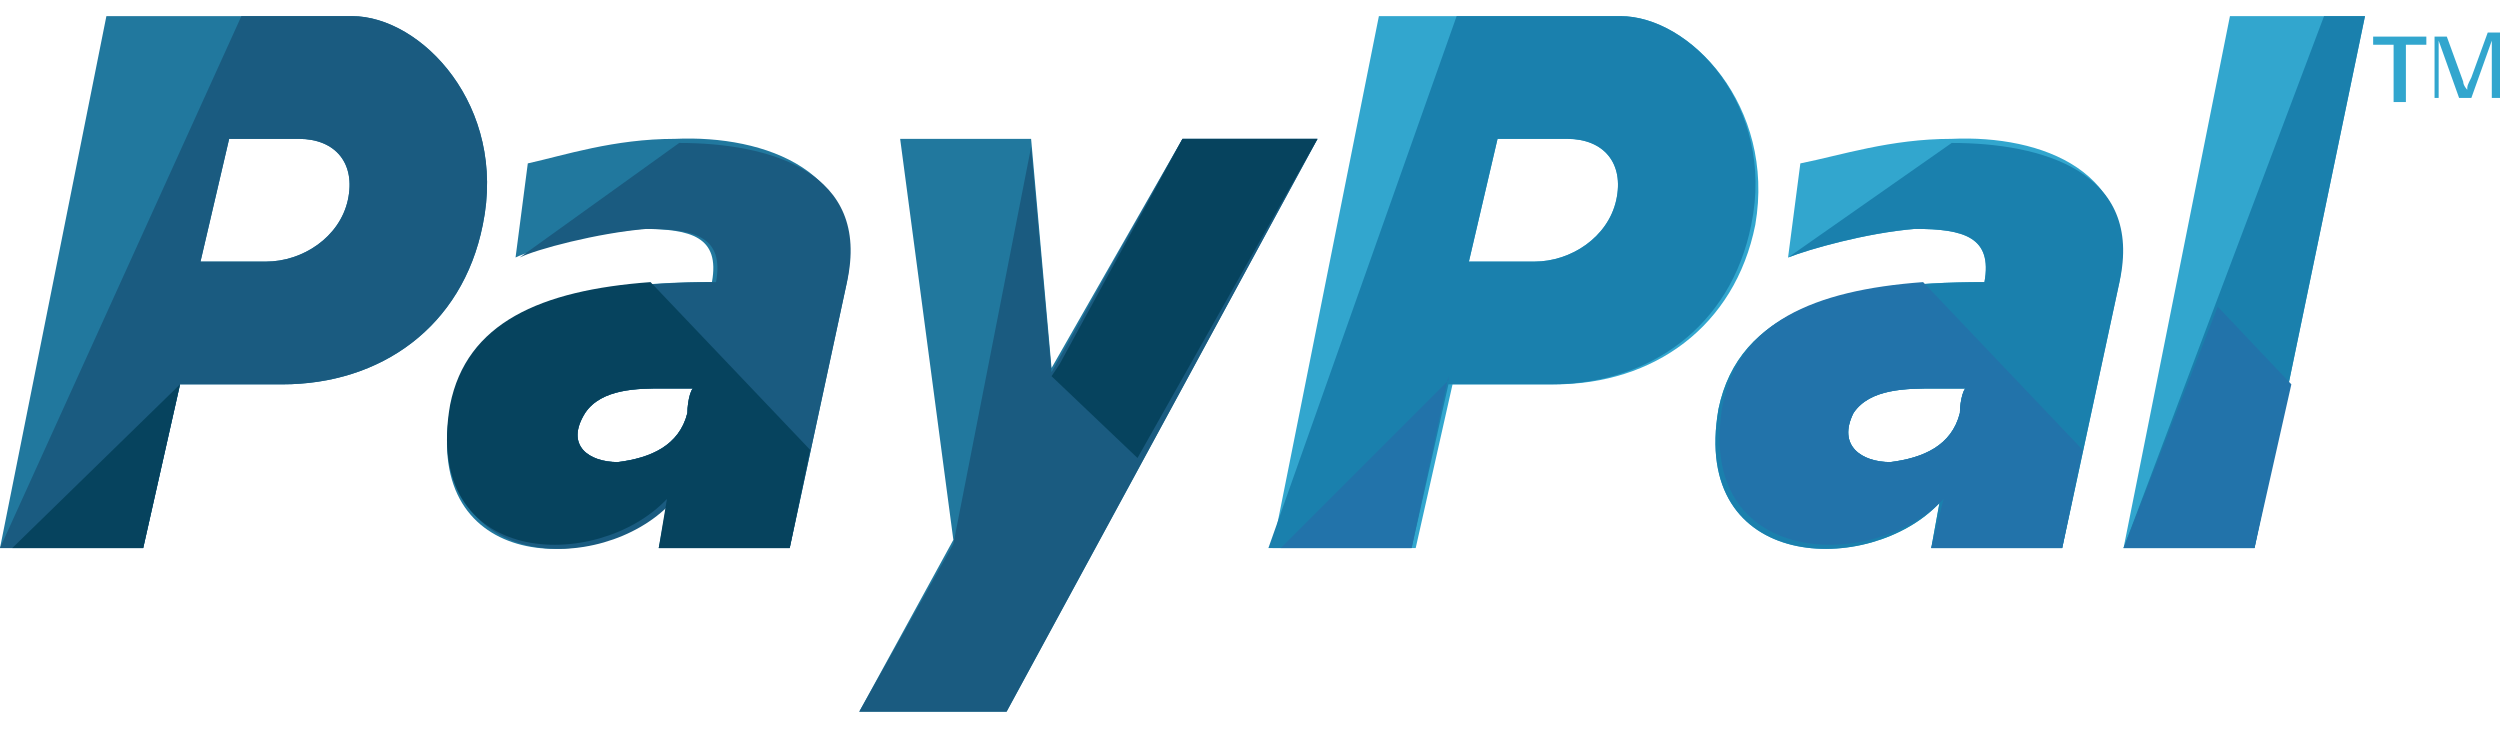
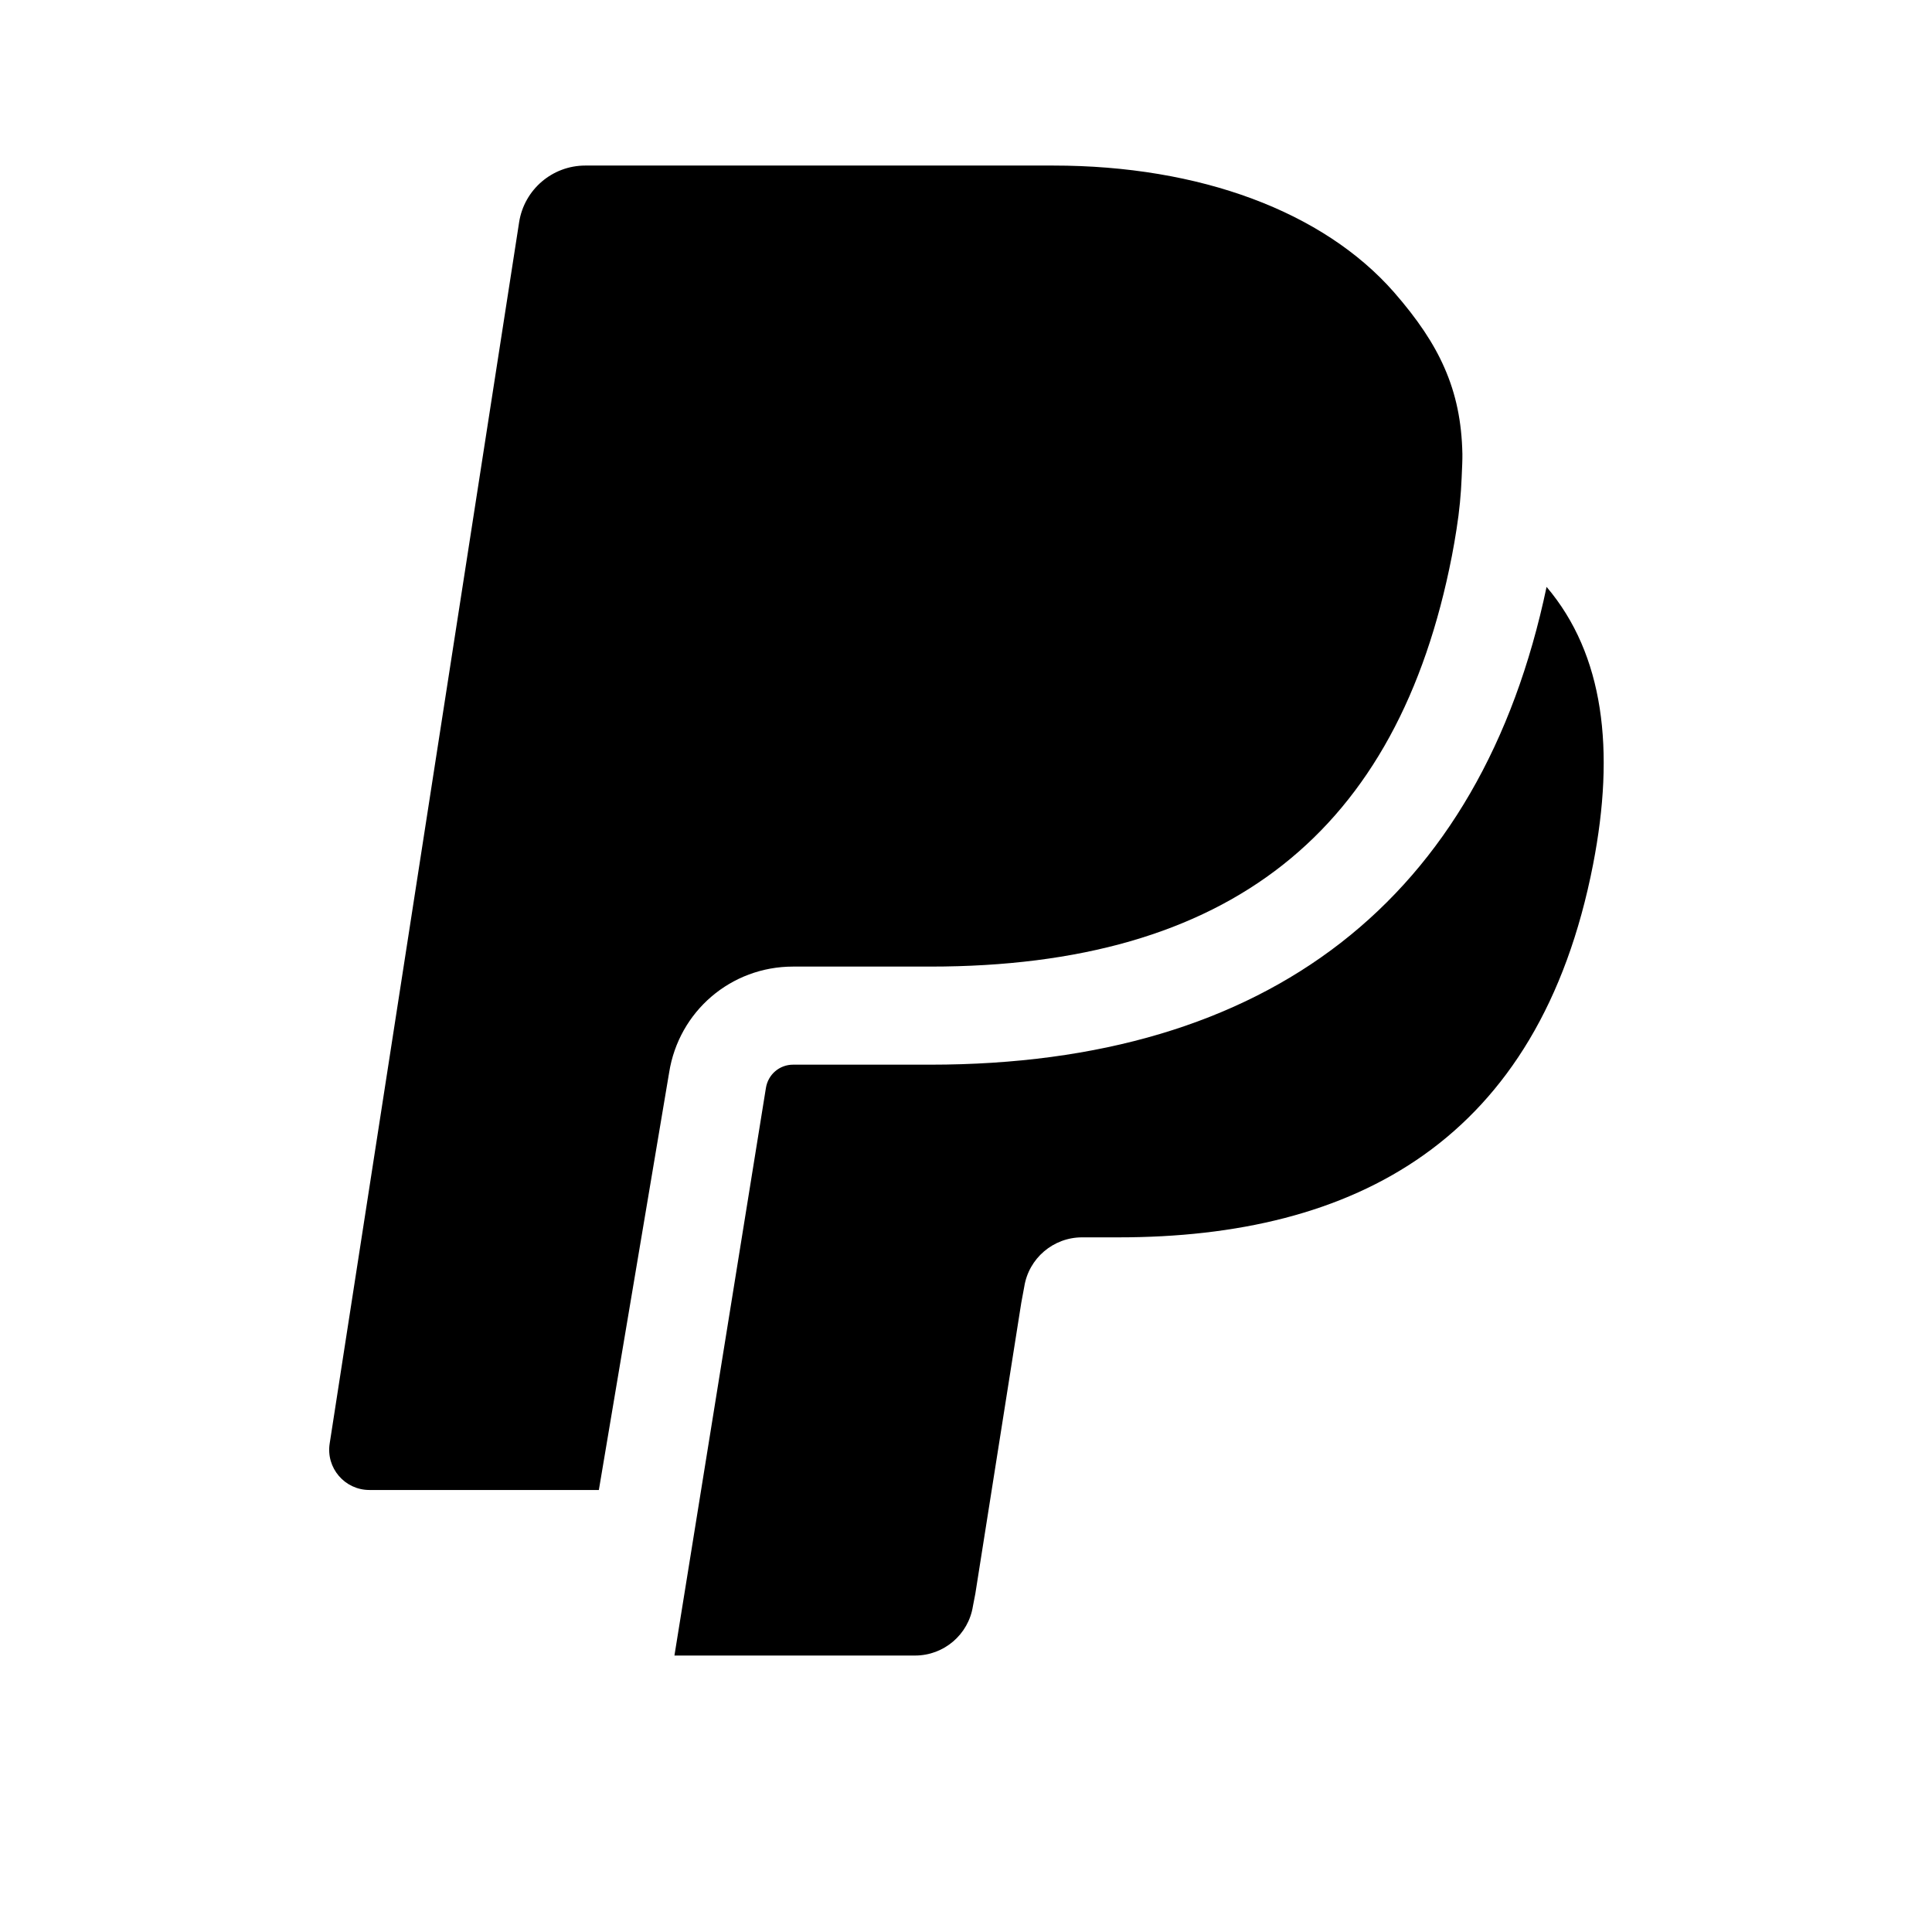
- <svg xmlns="http://www.w3.org/2000/svg" width="50" height="15" viewBox="0 0 50 15" fill="none">
-   <path d="M39.034 2.777C37.807 2.777 36.825 3.105 36.007 3.268L35.761 5.15C36.17 4.987 37.316 4.659 38.298 4.578C39.28 4.578 39.853 4.741 39.689 5.641C36.743 5.641 34.779 6.214 34.37 8.178C33.797 11.452 37.398 11.533 38.789 10.06L38.625 10.961H41.244L42.389 5.641C42.799 3.432 40.835 2.695 39.034 2.777ZM39.198 8.26C39.034 8.915 38.462 9.16 37.807 9.242C37.234 9.242 36.743 8.915 37.07 8.26C37.398 7.769 38.134 7.769 38.707 7.769C38.871 7.769 39.116 7.769 39.362 7.769C39.28 7.687 39.198 8.015 39.198 8.26Z" fill="#32A6CE" />
-   <path d="M35.761 5.151C36.17 4.987 37.316 4.66 38.298 4.578C39.28 4.578 39.853 4.741 39.689 5.642C36.743 5.642 34.779 6.214 34.37 8.178C33.797 11.452 37.398 11.534 38.789 10.061L38.625 10.961H41.244L42.389 5.642C42.88 3.432 40.835 2.859 39.034 2.859M39.198 8.26C39.034 8.915 38.462 9.16 37.807 9.242C37.234 9.242 36.743 8.915 37.07 8.26C37.398 7.769 38.134 7.769 38.707 7.769C38.871 7.769 39.116 7.769 39.362 7.769C39.28 7.687 39.198 8.015 39.198 8.26Z" fill="#1A80AD" />
-   <path d="M44.599 0.322L42.471 10.961H45.09L47.3 0.322H44.599Z" fill="#32A6CE" />
-   <path d="M46.481 0.322L42.471 10.961H45.09L47.3 0.322H44.599H46.481Z" fill="#1A80AD" />
-   <path d="M32.406 0.322H27.578L25.45 10.961H28.314L29.051 7.687H31.096C33.06 7.687 34.697 6.542 35.106 4.496C35.516 2.123 33.797 0.322 32.406 0.322ZM32.324 4.005C32.16 4.741 31.424 5.232 30.687 5.232H29.378L29.951 2.777H31.342C32.078 2.777 32.488 3.268 32.324 4.005Z" fill="#32A6CE" />
-   <path d="M32.406 0.322H29.133L25.368 10.961H28.232L28.969 7.687H31.015C32.979 7.687 34.615 6.542 35.025 4.496C35.516 2.123 33.797 0.322 32.406 0.322ZM32.324 4.005C32.16 4.741 31.424 5.232 30.687 5.232H29.378L29.951 2.777H31.342C32.078 2.777 32.488 3.268 32.324 4.005Z" fill="#1A80AD" />
-   <path d="M13.502 2.777C12.275 2.777 11.293 3.105 10.556 3.268L10.311 5.15C10.638 4.987 11.866 4.659 12.848 4.578C13.83 4.578 14.402 4.741 14.239 5.641C11.375 5.641 9.411 6.214 9.002 8.178C8.429 11.452 11.947 11.533 13.339 10.06L13.175 10.961H15.794L16.939 5.641C17.349 3.432 15.303 2.695 13.502 2.777ZM13.748 8.26C13.584 8.915 13.011 9.16 12.357 9.242C11.784 9.242 11.293 8.915 11.702 8.26C12.029 7.769 12.766 7.769 13.257 7.769C13.502 7.769 13.666 7.769 13.912 7.769C13.83 7.687 13.748 8.015 13.748 8.26Z" fill="#21789E" />
-   <path d="M10.393 5.151C10.72 4.987 11.948 4.66 12.93 4.578C13.912 4.578 14.484 4.741 14.321 5.642C11.457 5.642 9.493 6.214 9.083 8.178C8.511 11.452 12.03 11.534 13.421 10.061L13.175 10.961H15.794L16.939 5.642C17.43 3.432 15.385 2.859 13.584 2.859M13.748 8.26C13.584 8.915 13.011 9.16 12.357 9.242C11.784 9.242 11.293 8.915 11.702 8.26C12.03 7.769 12.766 7.769 13.257 7.769C13.502 7.769 13.666 7.769 13.912 7.769C13.83 7.687 13.748 8.015 13.748 8.26Z" fill="#1A5B80" />
-   <path d="M18.003 2.777H20.622L21.031 7.36L23.65 2.777H26.35L20.131 14.234H17.185L19.067 10.797L18.003 2.777Z" fill="#21789E" />
-   <path d="M20.622 2.941L21.031 7.442L23.65 2.777H26.35L20.131 14.234H17.185L19.067 10.879" fill="#1A5B80" />
-   <path d="M7.038 0.322H2.128L0 10.961H2.864L3.601 7.687H5.646C7.61 7.687 9.247 6.542 9.656 4.496C10.147 2.123 8.429 0.322 7.038 0.322ZM6.956 4.005C6.792 4.741 6.056 5.232 5.319 5.232H4.01L4.583 2.777H5.974C6.71 2.777 7.119 3.268 6.956 4.005Z" fill="#21789E" />
-   <path d="M7.038 0.322H4.828L0 10.961H2.864L3.601 7.687H5.646C7.61 7.687 9.247 6.542 9.656 4.496C10.147 2.123 8.429 0.322 7.038 0.322ZM6.956 4.005C6.792 4.741 6.056 5.232 5.319 5.232H4.01L4.583 2.777H5.974C6.71 2.777 7.119 3.268 6.956 4.005Z" fill="#1A5B80" />
-   <path d="M13.011 5.642C10.802 5.805 9.329 6.46 9.002 8.097C8.429 11.37 11.948 11.452 13.339 9.979L13.175 10.961H15.794L16.203 8.997L13.011 5.642ZM13.748 8.26C13.584 8.915 13.011 9.16 12.357 9.242C11.784 9.242 11.293 8.915 11.702 8.26C12.03 7.769 12.766 7.769 13.257 7.769C13.502 7.769 13.666 7.769 13.912 7.769C13.83 7.687 13.748 8.015 13.748 8.26Z" fill="#06435E" />
-   <path d="M21.195 7.278L21.031 7.524L22.75 9.16L26.35 2.777H23.65L21.195 7.278Z" fill="#06435E" />
-   <path d="M2.864 10.961L3.601 7.687L0.245 10.961H2.864Z" fill="#06435E" />
-   <path d="M28.232 10.961L28.969 7.524V7.606L25.614 10.961H28.232Z" fill="#2273AA" />
-   <path d="M38.462 5.642C36.252 5.805 34.779 6.46 34.452 8.097C33.879 11.37 37.48 11.452 38.871 9.979L38.625 10.961H41.244L41.653 8.997L38.462 5.642ZM39.198 8.26C39.034 8.915 38.462 9.16 37.807 9.242C37.234 9.242 36.743 8.915 37.07 8.26C37.398 7.769 38.134 7.769 38.707 7.769C38.871 7.769 39.116 7.769 39.362 7.769C39.28 7.687 39.198 8.015 39.198 8.26Z" fill="#2273AA" />
-   <path d="M44.354 6.133L42.471 10.961H45.09L45.827 7.687L44.354 6.133Z" fill="#2273AA" />
-   <path d="M47.872 2.041V0.895H47.463V0.732H48.527V0.895H48.118V2.041H47.872Z" fill="#32A6CE" />
-   <path d="M48.691 2.041V0.732H48.936L49.264 1.632C49.264 1.714 49.345 1.795 49.345 1.795C49.345 1.714 49.345 1.714 49.427 1.55L49.755 0.65H50V1.959H49.836V0.813L49.427 1.959H49.182L48.773 0.813V1.959H48.691V2.041Z" fill="#32A6CE" />
+ <svg xmlns="http://www.w3.org/2000/svg" viewBox="0 0 1195 1195">
+   <path d="M490.53 597.862h84.941c184.525 0 289.23-83.098 322.56-253.952 1.075-5.632 2.048-11.059 2.867-16.486 1.843-11.571 2.765-21.965 3.174-31.949.307-6.861.512-10.906.461-14.694-.41-20.019-3.942-36.966-11.059-53.197-6.605-15.155-16.589-30.054-31.386-47.002-43.674-49.664-119.757-78.182-210.637-78.182H362.017c-20.378 0-37.734 14.848-40.909 34.97l-52.224 336.435-64.973 419.072c-2.355 15.104 9.318 28.723 24.576 28.723h141.926l43.47-258.202c5.99-37.888 38.245-65.536 76.645-65.536zm466.073-234.854c-40.55 193.075-171.878 295.526-381.184 295.526h-84.89c-8.397 0-15.462 6.042-16.794 14.438l-56.576 351.027h148.838c17.818 0 33.024-12.954 35.79-30.566l1.484-7.68 28.416-179.917 1.843-9.933c2.765-17.613 17.971-30.566 35.79-30.566h22.527c145.92 0 260.147-59.29 293.53-230.707 13.722-70.656 6.758-129.741-28.774-171.622z" />
</svg>
